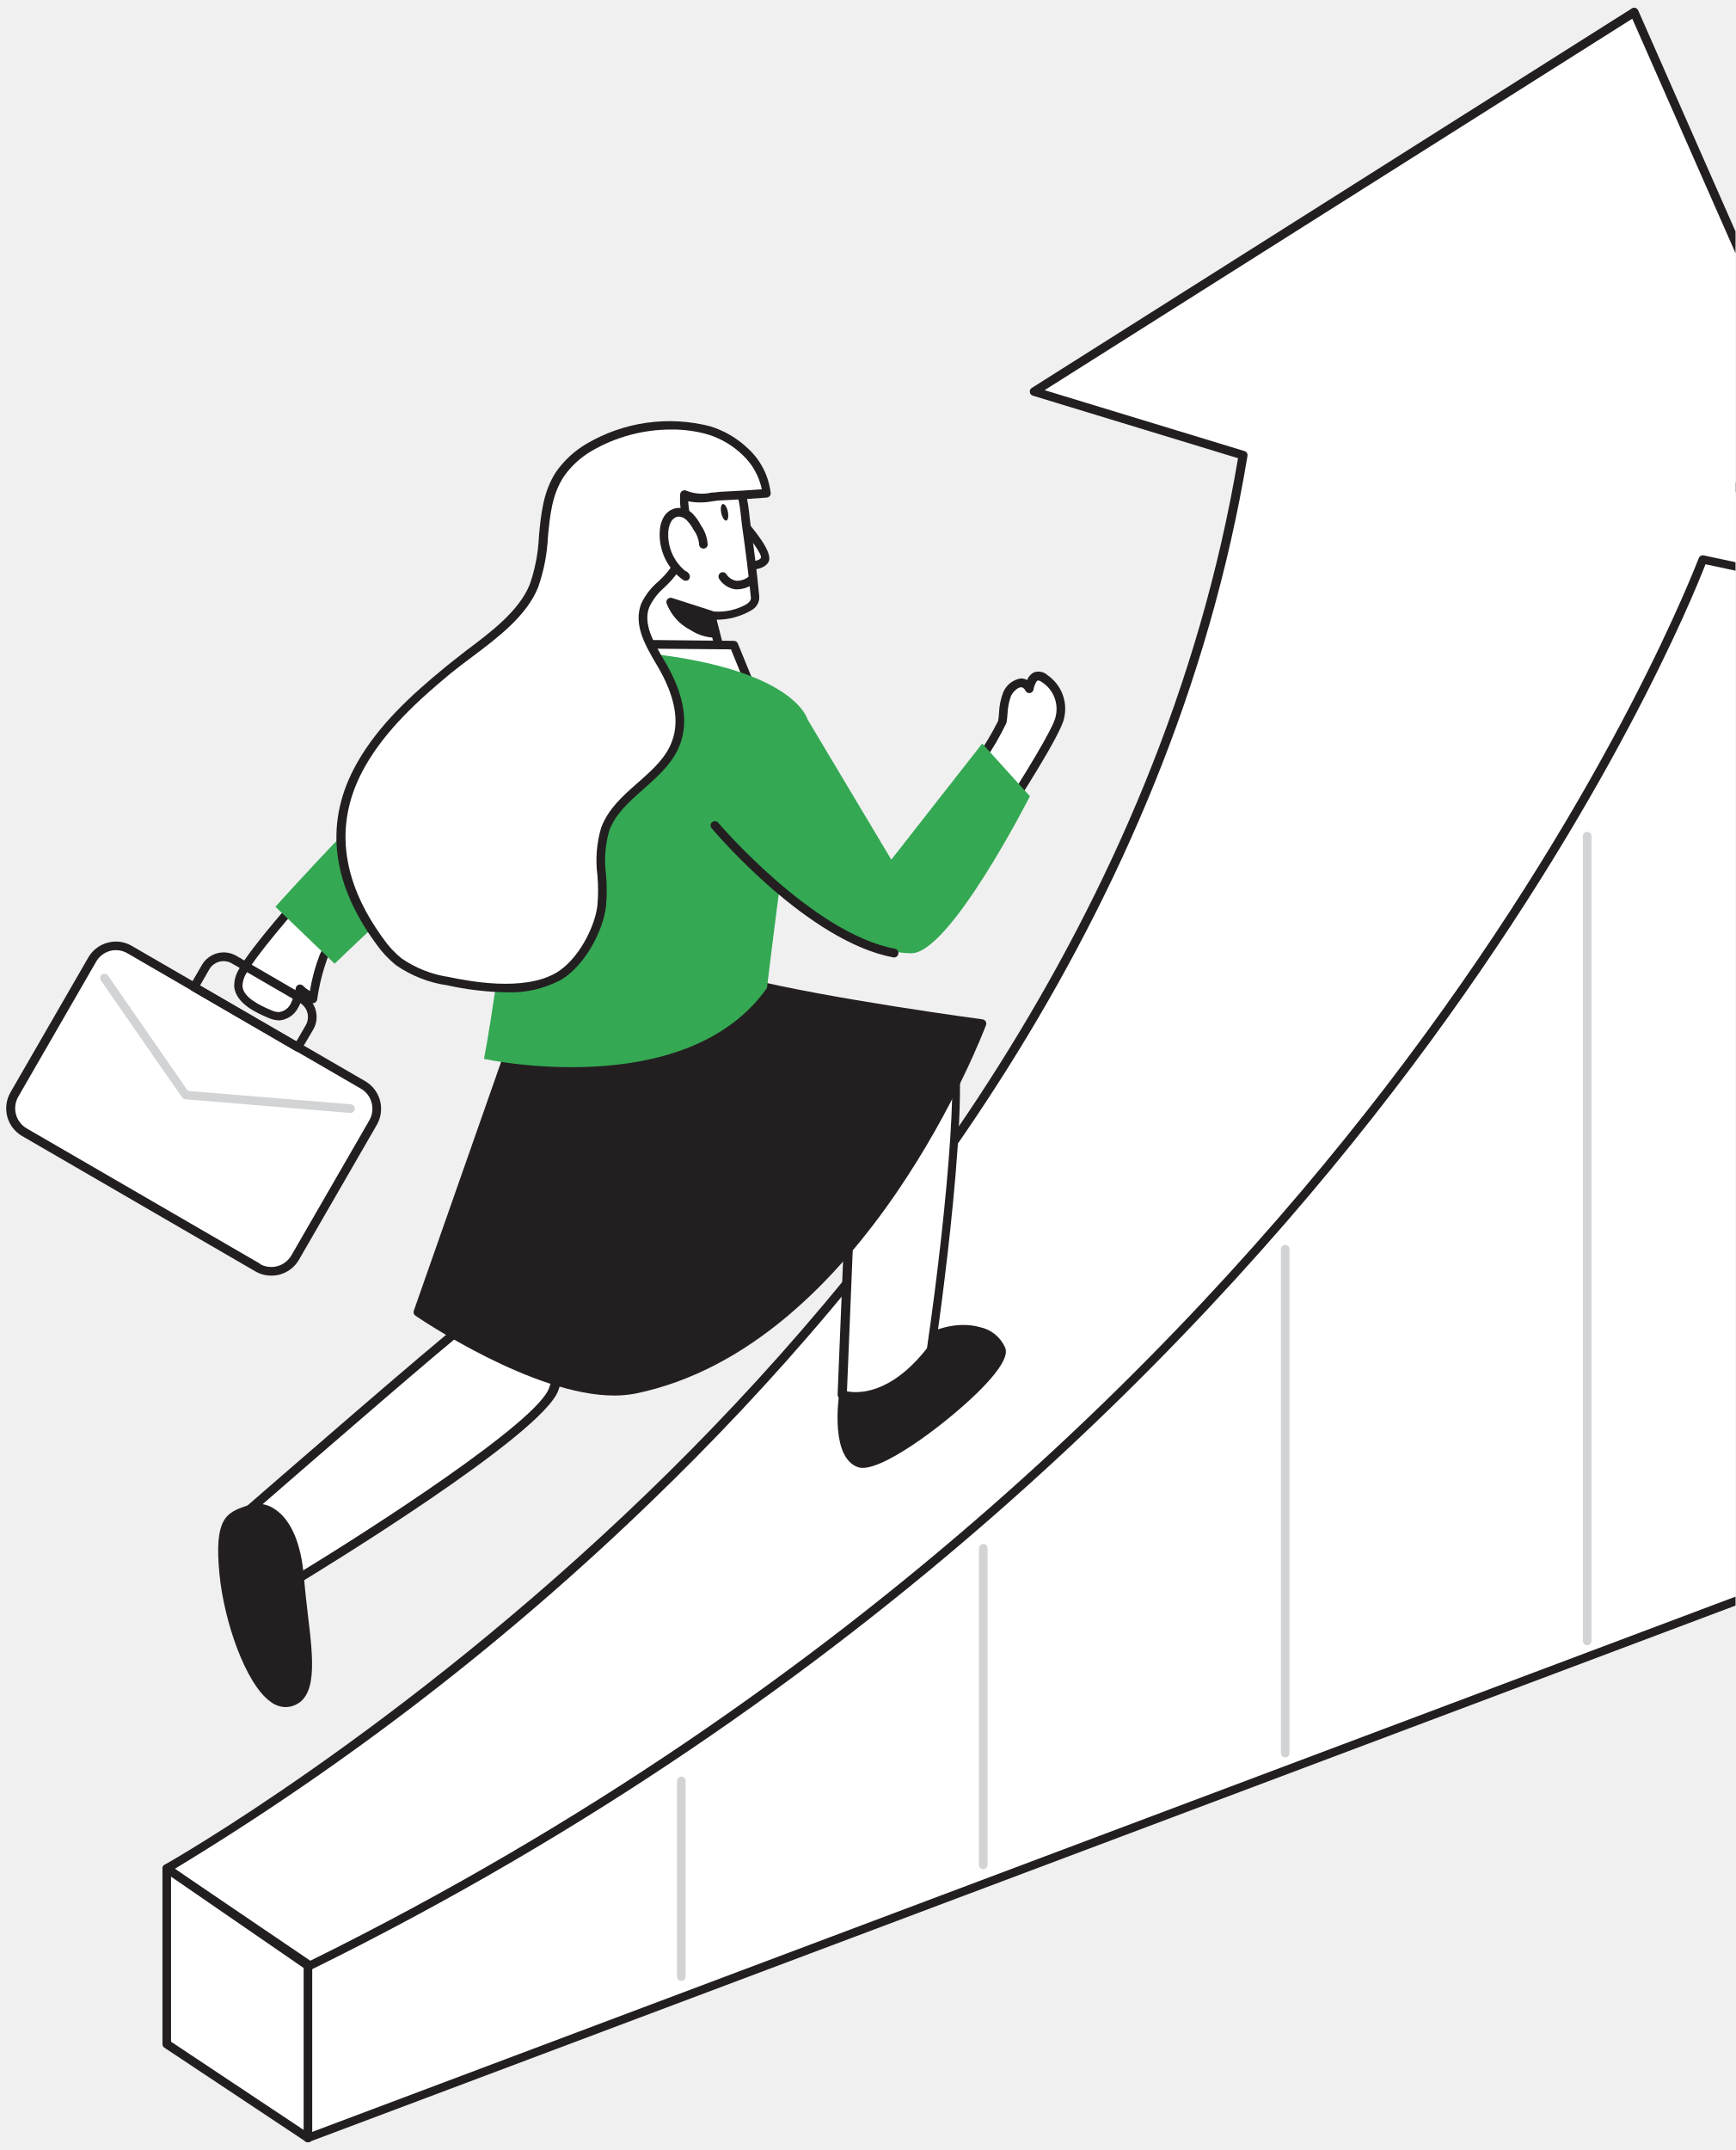
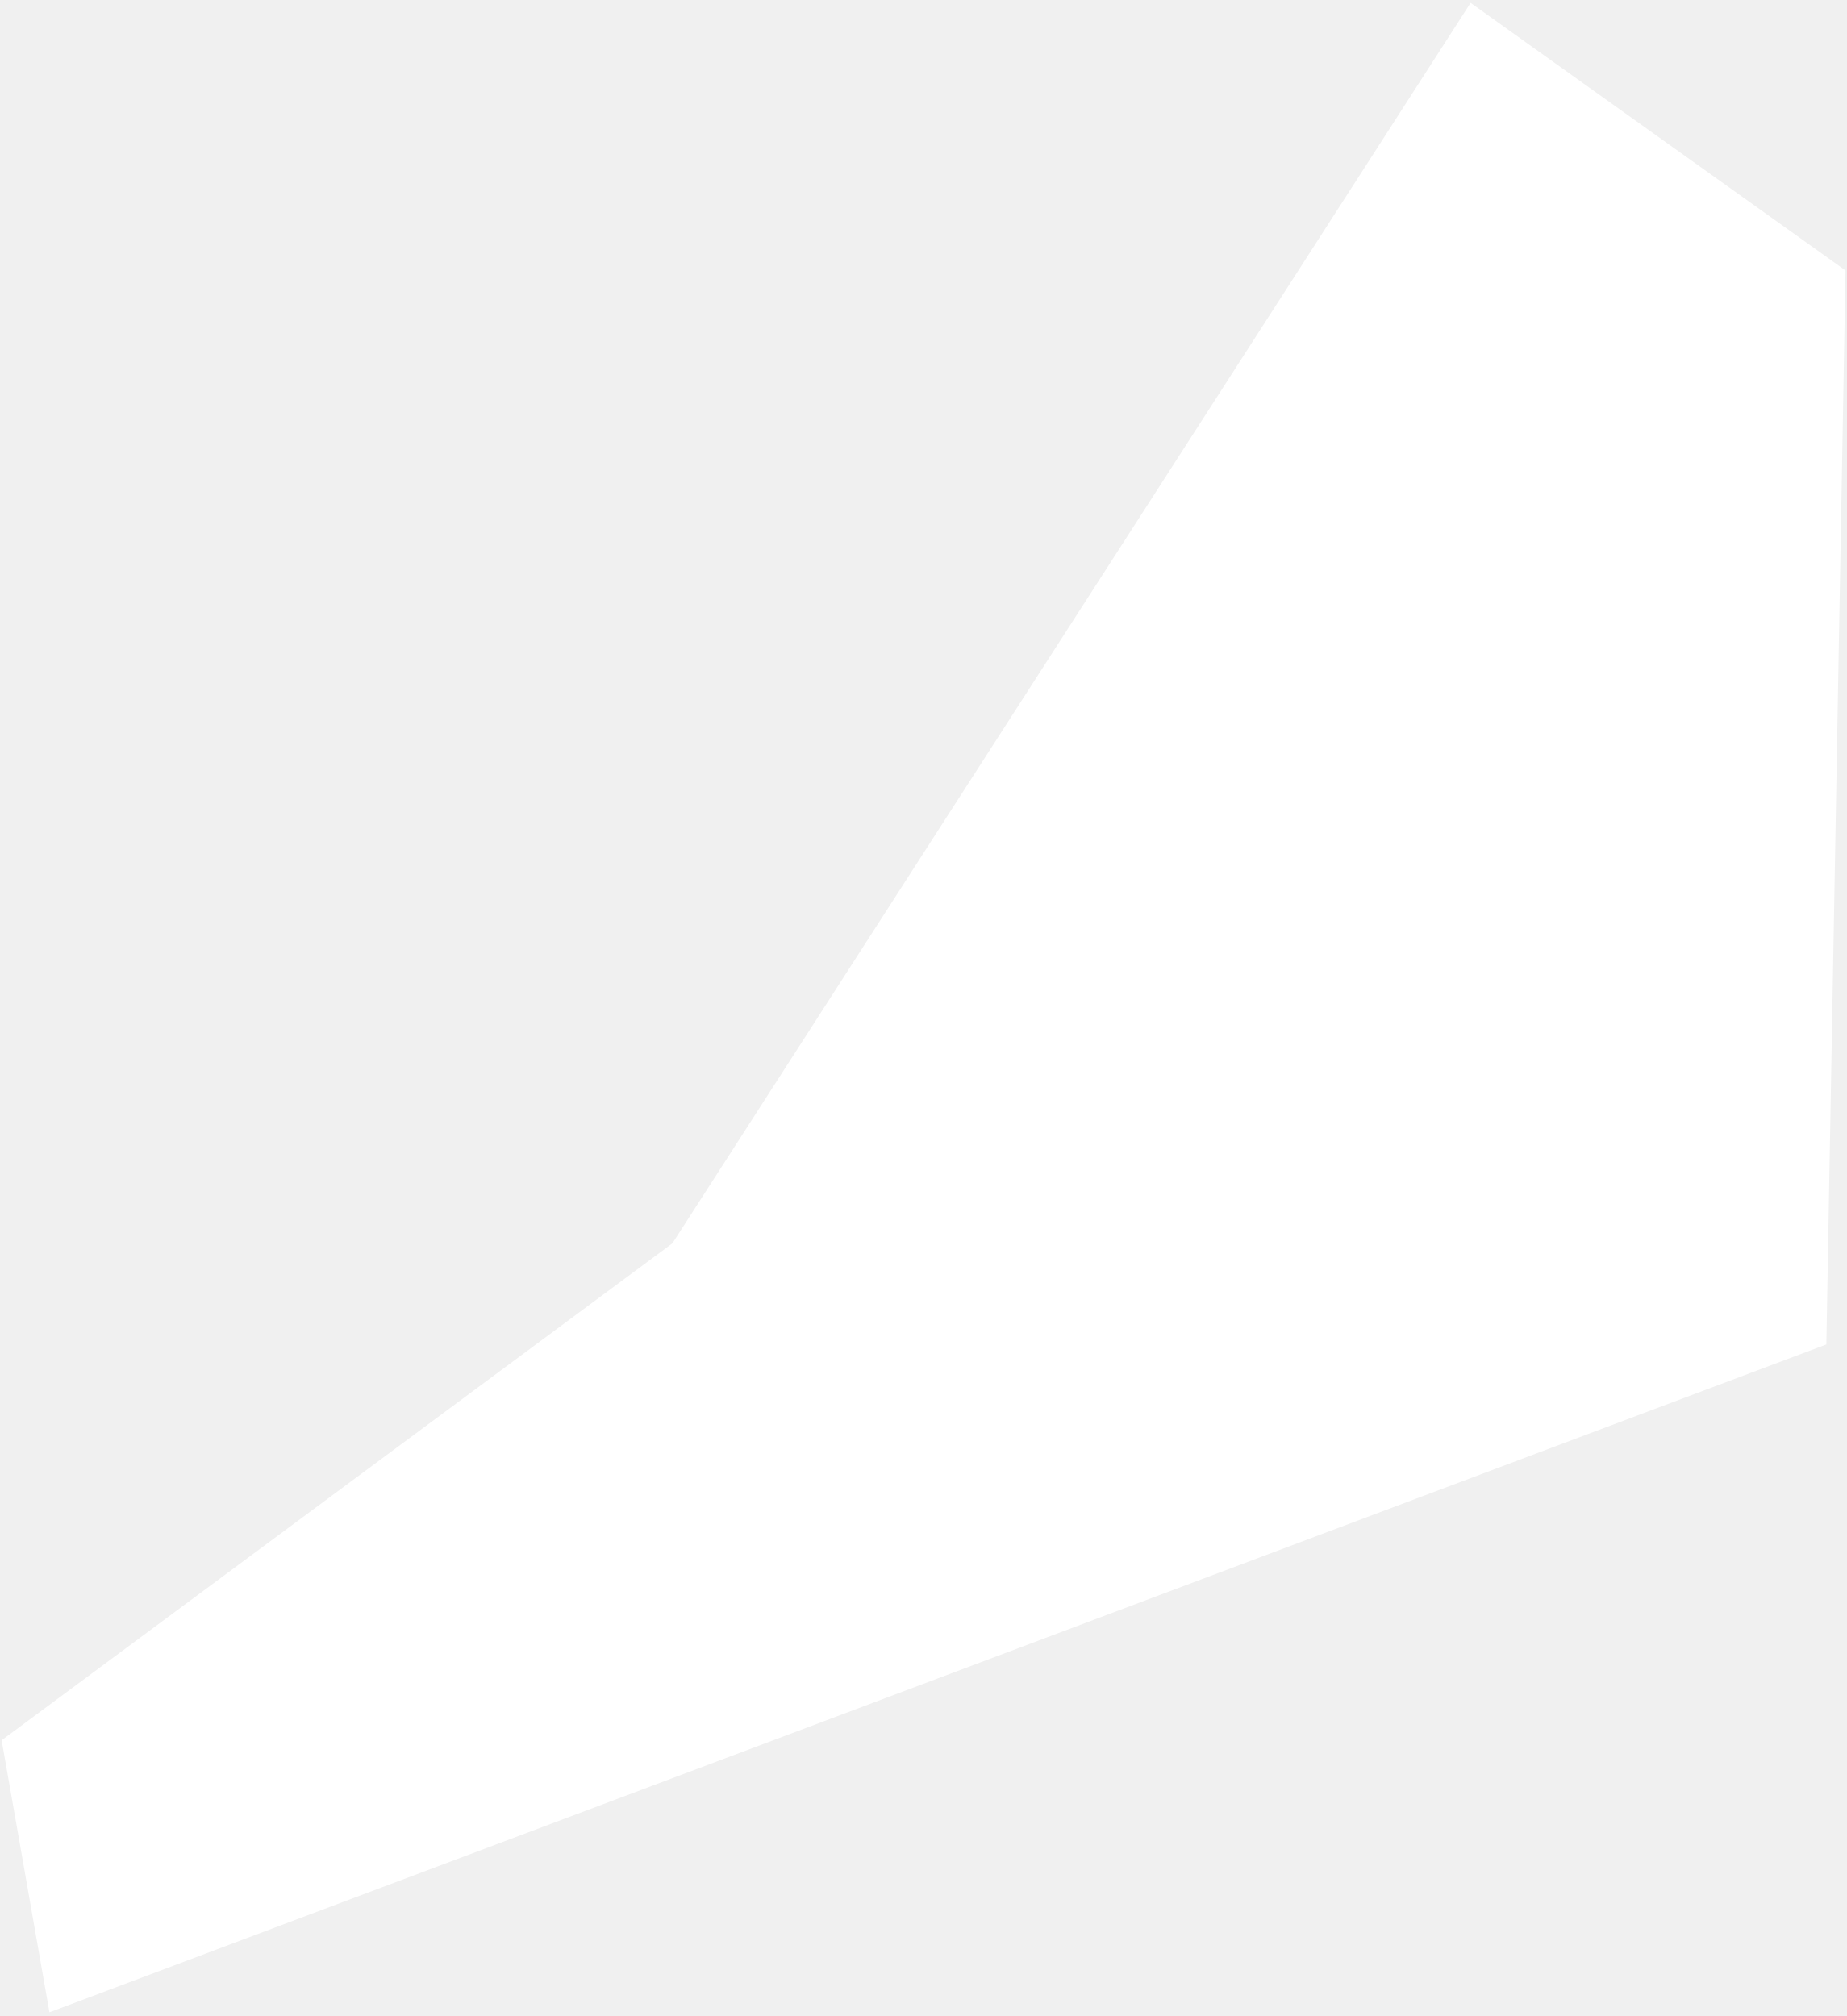
- <svg xmlns="http://www.w3.org/2000/svg" width="197" height="244" viewBox="0 0 197 244" fill="none">
-   <g clip-path="url(#clip0)">
-     <path d="M34.953 242.629L212.963 175.711L214.885 68.103L177.322 41.287L97.359 165.583L30.164 215.373L34.953 242.629Z" fill="white" />
-     <path d="M34.953 243.128C34.871 243.125 34.79 243.101 34.719 243.06C34.656 243.024 34.602 242.975 34.559 242.915C34.517 242.856 34.489 242.789 34.475 242.717L29.686 215.461C29.671 215.371 29.681 215.278 29.715 215.194C29.75 215.109 29.807 215.036 29.881 214.982L96.998 165.24L176.912 41.023C176.985 40.914 177.097 40.837 177.225 40.808C177.358 40.786 177.494 40.818 177.605 40.896L215.138 67.703C215.203 67.75 215.255 67.811 215.291 67.883C215.326 67.954 215.344 68.033 215.343 68.113L213.392 175.721C213.392 175.819 213.362 175.914 213.307 175.995C213.251 176.075 213.172 176.136 213.08 176.17L35.07 243.089C35.033 243.106 34.994 243.119 34.953 243.128ZM30.701 215.588L35.334 241.984L212.485 175.378L214.436 68.348L177.507 41.952L97.817 165.807C97.787 165.857 97.747 165.9 97.701 165.935L30.701 215.588Z" fill="#231F20" />
-     <path d="M18.927 212.049C18.927 212.049 124.27 153.108 141.076 51.66L117.374 44.435L185.496 1.361L214.885 68.103L193.289 63.469C193.289 63.469 156.751 163.187 35.187 223.077L18.927 212.049Z" fill="white" />
-     <path d="M35.187 223.566C35.09 223.57 34.995 223.542 34.914 223.487L18.654 212.46C18.583 212.414 18.526 212.35 18.488 212.274C18.45 212.199 18.434 212.114 18.44 212.03C18.441 211.947 18.464 211.866 18.507 211.796C18.55 211.725 18.611 211.667 18.684 211.629C18.947 211.482 45.322 196.593 73.394 169.522C99.212 144.632 131.781 104.021 140.53 52.002L117.238 44.904C117.148 44.878 117.068 44.827 117.007 44.755C116.946 44.684 116.908 44.596 116.896 44.504C116.881 44.41 116.895 44.315 116.935 44.229C116.975 44.144 117.04 44.072 117.121 44.025L185.242 0.95C185.301 0.911 185.367 0.887 185.436 0.878C185.506 0.87 185.576 0.878 185.642 0.901C185.709 0.921 185.77 0.955 185.822 1C185.875 1.046 185.916 1.102 185.945 1.165L215.333 67.898C215.369 67.981 215.381 68.072 215.369 68.162C215.357 68.251 215.321 68.336 215.265 68.406C215.209 68.479 215.133 68.533 215.046 68.563C214.959 68.592 214.866 68.596 214.777 68.573L193.592 64.037C192.304 67.37 182.658 91.205 160.214 121.101C137.984 150.713 98.286 192.526 35.363 223.517C35.309 223.545 35.249 223.562 35.187 223.566ZM19.845 212.088L35.227 222.52C97.769 191.627 137.272 150.029 159.414 120.543C183.428 88.555 192.704 63.548 192.831 63.342C192.872 63.233 192.951 63.142 193.052 63.085C193.154 63.028 193.272 63.008 193.387 63.03L214.056 67.458L185.281 2.123L118.574 44.279L141.262 51.191C141.375 51.225 141.473 51.299 141.535 51.4C141.598 51.501 141.622 51.621 141.603 51.738C132.912 104.276 100.09 145.18 74.086 170.246C57.622 186.181 39.428 200.216 19.845 212.088Z" fill="#231F20" />
-     <path d="M83.977 58.972C83.977 58.972 87.225 62.57 86.815 63.479C86.405 64.388 84.494 64.125 84.494 64.125" fill="white" />
-     <path d="M85.098 64.652C84.874 64.666 84.65 64.666 84.425 64.652C84.298 64.631 84.185 64.561 84.108 64.457C84.032 64.353 83.999 64.223 84.016 64.095C84.035 63.969 84.103 63.855 84.205 63.778C84.307 63.701 84.435 63.668 84.562 63.685C85.186 63.763 86.191 63.685 86.366 63.313C86.542 62.942 85.147 61.035 83.616 59.344C83.568 59.297 83.531 59.241 83.506 59.18C83.481 59.118 83.468 59.052 83.47 58.985C83.471 58.919 83.486 58.853 83.513 58.792C83.541 58.732 83.581 58.677 83.63 58.633C83.679 58.588 83.737 58.554 83.8 58.532C83.863 58.511 83.93 58.502 83.996 58.508C84.062 58.513 84.127 58.532 84.185 58.563C84.244 58.594 84.296 58.637 84.338 58.689C85.635 60.116 87.732 62.678 87.264 63.724C86.874 64.506 85.82 64.652 85.098 64.652Z" fill="#231F20" />
-     <path d="M82.601 53.781C84.484 54.896 84.445 57.868 84.728 59.764C85.118 62.423 85.44 65.092 85.703 67.761C85.869 69.462 81.528 70.166 80.68 69.785L82.387 76.325L72.73 74.233L72.252 68.671C72.252 68.671 70.867 63.069 72.038 59.383C72.837 57.057 74.266 54.999 76.164 53.439C76.164 53.439 80.748 52.696 82.601 53.781Z" fill="white" />
-     <path d="M82.397 76.814H82.289L72.613 74.722C72.512 74.698 72.421 74.642 72.353 74.564C72.284 74.484 72.242 74.386 72.233 74.282L71.755 68.719C71.755 68.563 70.36 63.01 71.56 59.236C72.384 56.809 73.875 54.664 75.861 53.048C75.924 53.001 75.998 52.971 76.076 52.96C76.271 52.96 80.875 52.197 82.845 53.361C84.63 54.407 84.884 56.773 85.089 58.669C85.128 59.034 85.167 59.36 85.206 59.647C85.596 62.296 85.927 64.995 86.181 67.663C86.204 67.977 86.138 68.291 85.989 68.568C85.841 68.845 85.616 69.074 85.342 69.228C84.133 69.951 82.751 70.333 81.343 70.332L82.855 76.198C82.877 76.278 82.878 76.363 82.857 76.444C82.837 76.524 82.796 76.598 82.738 76.658C82.649 76.752 82.526 76.809 82.397 76.814ZM73.169 73.881L81.724 75.729L80.222 69.961C80.2 69.872 80.204 69.778 80.232 69.691C80.261 69.604 80.312 69.526 80.382 69.466C80.452 69.407 80.536 69.368 80.627 69.353C80.717 69.338 80.81 69.349 80.894 69.384C82.252 69.521 83.618 69.223 84.796 68.534C85.108 68.305 85.254 68.081 85.235 67.859C84.972 65.21 84.64 62.521 84.26 59.882C84.211 59.559 84.172 59.197 84.133 58.826C83.957 57.144 83.733 55.052 82.367 54.251C81.031 53.459 77.705 53.752 76.378 53.947C74.595 55.438 73.247 57.383 72.477 59.579C71.365 63.088 72.691 68.553 72.711 68.602L73.169 73.881Z" fill="#231F20" />
-     <path d="M85.342 65.796C85.111 66.009 84.837 66.17 84.538 66.267C84.24 66.365 83.924 66.396 83.612 66.36C83.3 66.324 82.999 66.221 82.731 66.058C82.462 65.895 82.232 65.675 82.055 65.415" fill="white" />
-     <path d="M83.752 66.881H83.46C83.093 66.827 82.741 66.695 82.428 66.494C82.116 66.294 81.849 66.029 81.645 65.718C81.571 65.612 81.541 65.482 81.561 65.354C81.581 65.227 81.65 65.112 81.753 65.034C81.805 64.996 81.863 64.968 81.926 64.953C81.988 64.938 82.053 64.935 82.117 64.945C82.18 64.955 82.241 64.978 82.296 65.011C82.35 65.045 82.398 65.089 82.436 65.141C82.561 65.343 82.728 65.516 82.924 65.649C83.121 65.782 83.343 65.872 83.577 65.914C84.095 65.928 84.601 65.755 85.001 65.425C85.102 65.344 85.23 65.306 85.359 65.317C85.487 65.327 85.607 65.387 85.693 65.483C85.776 65.584 85.816 65.713 85.805 65.842C85.794 65.972 85.733 66.092 85.635 66.177C85.096 66.603 84.438 66.85 83.752 66.881Z" fill="#231F20" />
-     <path d="M82.441 59.08C82.647 59.037 82.725 58.582 82.617 58.064C82.508 57.546 82.253 57.161 82.047 57.205C81.842 57.248 81.763 57.703 81.872 58.221C81.981 58.739 82.236 59.123 82.441 59.08Z" fill="#231F20" />
-     <path d="M71.131 76.159L71.453 73.099L83.304 73.216L85.411 78.368C80.569 78.332 75.758 77.588 71.131 76.159Z" fill="white" />
-     <path d="M85.157 78.867C80.351 78.784 75.581 78.027 70.984 76.619C70.875 76.587 70.781 76.517 70.719 76.422C70.656 76.328 70.629 76.213 70.643 76.1L70.965 73.05C70.975 72.928 71.031 72.815 71.122 72.733C71.212 72.651 71.331 72.608 71.453 72.61L83.304 72.728C83.4 72.728 83.494 72.757 83.574 72.811C83.654 72.865 83.716 72.942 83.752 73.031L85.859 78.183C85.898 78.253 85.918 78.332 85.918 78.413C85.918 78.493 85.898 78.572 85.859 78.642C85.816 78.709 85.757 78.764 85.687 78.802C85.617 78.839 85.539 78.859 85.459 78.857L85.157 78.867ZM71.657 75.807C75.89 77.062 80.267 77.758 84.679 77.88L82.972 73.695L71.892 73.598L71.657 75.807Z" fill="#231F20" />
-     <path d="M111.249 86.209C112.186 84.849 113.027 83.425 113.765 81.947C113.825 80.879 114.011 79.822 114.321 78.799C114.789 77.821 116.126 76.844 116.838 78.163C116.838 78.163 117.072 75.876 118.642 77.059C119.335 77.533 119.865 78.21 120.162 78.997C120.459 79.784 120.507 80.643 120.3 81.458C119.979 83.208 114.087 92.27 114.087 92.27" fill="white" />
-     <path d="M114.087 92.759C113.99 92.762 113.895 92.735 113.814 92.681C113.707 92.609 113.633 92.498 113.607 92.372C113.582 92.246 113.607 92.114 113.678 92.006C116.028 88.399 119.598 82.582 119.813 81.38C120.004 80.656 119.965 79.891 119.703 79.191C119.441 78.49 118.968 77.888 118.35 77.469C118.096 77.274 117.872 77.195 117.755 77.244C117.638 77.293 117.355 77.88 117.326 78.222C117.313 78.327 117.267 78.425 117.196 78.502C117.124 78.58 117.029 78.632 116.926 78.652C116.824 78.672 116.718 78.658 116.625 78.612C116.531 78.566 116.456 78.491 116.409 78.398C116.184 77.987 115.979 77.997 115.901 77.997C115.531 77.997 115.014 78.476 114.76 78.975C114.52 79.644 114.385 80.346 114.36 81.057C114.342 81.385 114.303 81.712 114.243 82.035C113.509 83.579 112.644 85.057 111.658 86.454C111.587 86.561 111.476 86.635 111.35 86.661C111.224 86.686 111.093 86.661 110.985 86.59C110.931 86.556 110.885 86.511 110.849 86.458C110.813 86.405 110.787 86.345 110.775 86.282C110.762 86.219 110.762 86.154 110.775 86.091C110.787 86.028 110.813 85.969 110.849 85.916C111.765 84.613 112.583 83.244 113.297 81.82C113.346 81.541 113.379 81.261 113.395 80.979C113.419 80.156 113.58 79.343 113.873 78.574C114.044 78.159 114.319 77.796 114.671 77.519C115.023 77.242 115.44 77.06 115.882 76.99C116.131 76.993 116.375 77.057 116.594 77.176C116.73 76.797 117.006 76.486 117.365 76.306C117.632 76.211 117.921 76.193 118.198 76.254C118.475 76.314 118.73 76.451 118.935 76.648C119.7 77.18 120.286 77.932 120.616 78.805C120.945 79.677 121.002 80.63 120.778 81.536C120.457 83.335 115.102 91.596 114.497 92.534C114.452 92.602 114.391 92.658 114.319 92.697C114.248 92.736 114.168 92.757 114.087 92.759Z" fill="#231F20" />
-     <path d="M38.816 104.716C38.816 104.716 37.519 106.896 36.768 108.538C36.19 110.12 35.781 111.758 35.548 113.426C35.168 112.879 34.495 112.693 34.095 112.204C33.98 112.916 33.746 113.604 33.403 114.238C33.227 114.552 32.977 114.817 32.674 115.01C32.37 115.203 32.024 115.317 31.666 115.342C31.286 115.327 30.914 115.23 30.574 115.059C29.306 114.521 27.218 113.553 27.072 111.95C27.071 111.33 27.247 110.723 27.579 110.2C28.779 107.971 33.754 102.32 34.573 101.401" fill="white" />
-     <path d="M31.666 115.802C31.22 115.783 30.782 115.673 30.379 115.479C29.296 115.02 26.76 113.944 26.584 111.96C26.573 111.248 26.769 110.547 27.15 109.946C28.486 107.453 34.153 101.147 34.212 101.05C34.303 100.96 34.426 100.91 34.553 100.91C34.681 100.91 34.804 100.96 34.895 101.05C34.94 101.095 34.977 101.149 35.002 101.209C35.026 101.268 35.039 101.332 35.039 101.397C35.039 101.461 35.026 101.525 35.002 101.585C34.977 101.644 34.94 101.698 34.895 101.744C33.441 103.366 29.042 108.44 27.969 110.444C27.688 110.886 27.533 111.397 27.521 111.921C27.628 113.153 29.286 114.013 30.72 114.619C31.003 114.76 31.312 114.843 31.627 114.863C31.902 114.837 32.166 114.744 32.397 114.592C32.628 114.44 32.819 114.235 32.954 113.993C33.259 113.404 33.469 112.771 33.578 112.116C33.597 112.027 33.64 111.945 33.704 111.879C33.767 111.813 33.847 111.766 33.935 111.744C34.024 111.722 34.117 111.724 34.203 111.752C34.29 111.78 34.367 111.832 34.426 111.901C34.598 112.079 34.791 112.233 35.002 112.361L35.178 112.468C35.404 111.072 35.773 109.702 36.28 108.382C37.031 106.72 38.309 104.589 38.357 104.471C38.425 104.362 38.532 104.284 38.656 104.253C38.78 104.222 38.911 104.242 39.021 104.307C39.131 104.373 39.211 104.479 39.244 104.603C39.277 104.727 39.26 104.858 39.196 104.97C39.196 104.97 37.899 107.15 37.167 108.753C36.615 110.279 36.223 111.858 35.997 113.465C35.975 113.557 35.929 113.64 35.863 113.707C35.797 113.773 35.715 113.82 35.624 113.842C35.533 113.865 35.438 113.861 35.349 113.833C35.26 113.804 35.18 113.751 35.119 113.68C34.935 113.464 34.713 113.282 34.466 113.143L34.349 113.065C34.231 113.559 34.04 114.034 33.783 114.472C33.563 114.858 33.251 115.182 32.874 115.416C32.498 115.65 32.069 115.786 31.627 115.812L31.666 115.802Z" fill="#231F20" />
-     <path d="M95.73 158.309C95.73 158.309 94.755 165.055 97.544 166.052C100.334 167.049 114.624 155.63 113.639 153.098C112.653 150.566 107.786 149.696 103.397 153.098C100.968 155.015 98.406 156.757 95.73 158.309Z" fill="#231F20" />
-     <path d="M97.915 166.59C97.733 166.592 97.551 166.562 97.379 166.502C94.306 165.416 95.145 158.974 95.252 158.241C95.261 158.165 95.288 158.093 95.331 158.03C95.373 157.967 95.43 157.915 95.496 157.879C98.143 156.334 100.682 154.609 103.094 152.717C105.689 150.703 108.732 149.921 111.239 150.615C111.862 150.746 112.445 151.024 112.941 151.425C113.436 151.826 113.829 152.339 114.087 152.922C114.224 153.255 114.624 154.281 111.522 157.478C108.274 160.841 100.871 166.59 97.915 166.59ZM96.14 158.612C95.906 160.567 95.769 164.918 97.662 165.592C99.203 166.13 106.44 161.291 110.79 156.794C112.887 154.623 113.258 153.548 113.151 153.264C112.94 152.827 112.632 152.444 112.249 152.146C111.867 151.847 111.421 151.641 110.946 151.544C109.662 151.295 108.338 151.342 107.074 151.68C105.81 152.019 104.64 152.641 103.65 153.499C101.26 155.365 98.751 157.072 96.14 158.612Z" fill="#231F20" />
-     <path d="M66.927 127.758C66.927 127.758 83.977 132.343 96.715 130.007L95.564 158.28C95.564 158.28 100.383 160.04 105.64 153.235C105.64 153.235 110.722 118.5 107.435 116.828C104.148 115.157 74.028 117.131 74.028 117.131L66.927 127.758Z" fill="white" />
-     <path d="M97.115 158.993C96.538 159.001 95.962 158.922 95.408 158.759C95.308 158.72 95.223 158.652 95.163 158.562C95.104 158.473 95.074 158.367 95.077 158.26L96.208 130.613C83.528 132.695 66.946 128.296 66.82 128.247C66.742 128.227 66.67 128.187 66.61 128.133C66.551 128.078 66.505 128.01 66.478 127.934C66.45 127.859 66.439 127.778 66.447 127.699C66.456 127.619 66.483 127.542 66.527 127.475L73.628 116.848C73.671 116.785 73.728 116.732 73.793 116.694C73.859 116.655 73.932 116.631 74.008 116.623C77.11 116.428 104.372 114.668 107.679 116.379C110.985 118.09 106.996 147.418 106.138 153.284C106.126 153.369 106.092 153.45 106.04 153.519C102.461 158.172 99.066 158.993 97.115 158.993ZM96.14 157.898C97.281 158.123 101.017 158.368 105.221 153.01C107.679 136.146 109.122 118.197 107.269 117.259C104.694 115.958 82.884 117.043 74.369 117.601L67.805 127.377C71.102 128.188 85.635 131.473 96.686 129.45C96.76 129.434 96.837 129.437 96.91 129.458C96.983 129.478 97.05 129.515 97.106 129.567C97.163 129.616 97.208 129.678 97.239 129.747C97.269 129.817 97.284 129.892 97.281 129.968L96.14 157.898Z" fill="#231F20" />
-     <path d="M57.504 122.831C57.504 122.831 53.018 150.488 52.14 150.928C51.262 151.368 26.779 172.661 26.779 172.661L34.007 179.035C34.007 179.035 61.318 162.474 62.859 157.527C64.4 152.58 76.632 122.831 76.632 122.831H57.504Z" fill="white" />
-     <path d="M34.017 179.533C33.896 179.537 33.777 179.495 33.685 179.416L26.448 173.042C26.395 172.994 26.353 172.935 26.324 172.869C26.296 172.803 26.281 172.732 26.282 172.661C26.281 172.588 26.297 172.516 26.327 172.45C26.357 172.384 26.402 172.326 26.458 172.279C30.437 168.819 49.935 151.876 51.818 150.556C52.549 149.168 55.388 132.832 57.026 122.753C57.045 122.634 57.105 122.525 57.196 122.446C57.288 122.367 57.404 122.324 57.524 122.323H76.632C76.715 122.325 76.796 122.346 76.868 122.385C76.941 122.424 77.004 122.48 77.051 122.547C77.097 122.616 77.126 122.694 77.135 122.776C77.143 122.858 77.131 122.941 77.1 123.017C76.973 123.32 64.898 152.913 63.396 157.732C61.816 162.747 35.431 178.781 34.309 179.465C34.222 179.519 34.119 179.543 34.017 179.533ZM27.55 172.69L34.066 178.429C41.869 173.697 61.201 161.261 62.352 157.449C63.767 152.952 73.92 127.973 75.803 123.359H57.934C53.457 150.85 52.666 151.251 52.364 151.397C51.554 151.867 37.245 164.233 27.55 172.67V172.69Z" fill="#231F20" />
-     <path d="M47.429 148.914C47.429 148.914 62.957 159.521 72.028 157.713C98.149 152.306 111.493 116.134 111.493 116.134C111.493 116.134 93.936 113.778 84.611 111.442L57.504 120.143L47.429 148.914Z" fill="#231F20" />
-     <path d="M69.716 158.377C60.528 158.377 47.741 149.716 47.156 149.315C47.066 149.257 46.999 149.17 46.965 149.069C46.931 148.968 46.933 148.858 46.97 148.758L57.046 120.045C57.07 119.973 57.111 119.908 57.166 119.856C57.22 119.803 57.286 119.764 57.358 119.742L84.435 111.012C84.521 110.987 84.612 110.987 84.698 111.012C93.897 113.319 111.356 115.665 111.532 115.685C111.604 115.695 111.673 115.721 111.734 115.761C111.795 115.802 111.846 115.855 111.884 115.918C111.921 115.981 111.944 116.052 111.951 116.125C111.957 116.197 111.947 116.271 111.922 116.34C111.785 116.701 98.178 152.844 72.096 158.162C71.311 158.308 70.515 158.38 69.716 158.377ZM48.004 148.719C50.228 150.175 63.854 158.837 71.93 157.195C95.711 152.306 108.996 121.169 110.82 116.555C107.65 116.124 92.921 114.042 84.63 111.979L57.885 120.553L48.004 148.719Z" fill="#231F20" />
-     <path d="M91.663 81.644C91.663 81.644 90.249 75.934 73.257 74.116C69.157 73.629 65 74.173 61.162 75.7C60.723 78.339 56.695 111.168 54.939 120.172C54.939 120.172 77.832 125.177 87.059 112.126C87.059 112.126 90.346 84.498 91.663 81.644Z" fill="#34A853" />
-     <path d="M41.162 123.133L14.668 107.771C13.176 106.905 11.267 107.416 10.404 108.912L1.563 124.229C0.7 125.724 1.21 127.638 2.702 128.503L29.196 143.865C30.688 144.73 32.597 144.219 33.46 142.724L42.301 127.407C43.164 125.912 42.654 123.998 41.162 123.133Z" fill="white" />
-     <path d="M30.788 144.769C30.158 144.771 29.539 144.606 28.994 144.29L2.502 128.922C2.091 128.684 1.732 128.367 1.444 127.99C1.156 127.612 0.946 127.181 0.824 126.722C0.579 125.794 0.709 124.807 1.185 123.975L10.022 108.665C10.259 108.253 10.574 107.892 10.951 107.604C11.328 107.315 11.758 107.104 12.217 106.984C12.675 106.857 13.153 106.823 13.624 106.885C14.095 106.947 14.548 107.104 14.958 107.345L41.459 122.704C42.287 123.186 42.89 123.978 43.137 124.905C43.384 125.832 43.254 126.819 42.776 127.651L33.939 142.96C33.459 143.793 32.67 144.401 31.744 144.652C31.432 144.73 31.111 144.77 30.788 144.769ZM29.481 143.439C30.088 143.786 30.808 143.878 31.482 143.695C32.157 143.512 32.731 143.068 33.081 142.462L41.918 127.152C42.092 126.852 42.206 126.521 42.251 126.177C42.296 125.833 42.272 125.483 42.181 125.148C42.095 124.811 41.941 124.496 41.73 124.22C41.519 123.945 41.254 123.715 40.952 123.545L14.46 108.186C13.871 107.842 13.17 107.744 12.509 107.912C12.175 108.002 11.862 108.157 11.587 108.369C11.313 108.58 11.083 108.844 10.91 109.144L2.073 124.464C1.9 124.765 1.788 125.097 1.744 125.441C1.699 125.785 1.723 126.135 1.814 126.47C1.904 126.805 2.06 127.119 2.272 127.394C2.484 127.669 2.747 127.899 3.048 128.071L29.54 143.43L29.481 143.439Z" fill="#231F20" />
-     <path d="M33.812 119.351C33.727 119.35 33.644 119.33 33.568 119.292L21.785 112.449C21.674 112.381 21.593 112.273 21.561 112.147C21.528 112.021 21.546 111.887 21.61 111.774L22.917 109.516C23.296 108.859 23.92 108.38 24.652 108.184C25.383 107.988 26.163 108.09 26.819 108.47L34.514 112.937C34.839 113.123 35.124 113.371 35.352 113.669C35.58 113.966 35.746 114.305 35.841 114.668C35.939 115.03 35.964 115.409 35.915 115.781C35.867 116.154 35.745 116.513 35.558 116.838L34.241 119.067C34.203 119.15 34.143 119.22 34.067 119.27C33.991 119.32 33.903 119.348 33.812 119.351ZM22.702 111.852L33.637 118.197L34.7 116.359C34.824 116.146 34.904 115.911 34.937 115.667C34.97 115.422 34.954 115.174 34.891 114.936C34.827 114.698 34.717 114.475 34.567 114.279C34.417 114.084 34.23 113.92 34.017 113.798L26.311 109.33C25.882 109.082 25.372 109.014 24.892 109.143C24.413 109.271 24.005 109.584 23.756 110.014L22.702 111.852Z" fill="#231F20" />
-     <path d="M72.028 80.304C72.028 80.304 54.744 82.308 50.345 84.4C45.946 86.493 31.266 102.907 31.266 102.907L37.987 109.369C37.987 109.369 49.37 98.293 52.53 96.856C55.69 95.418 68.741 98.273 68.741 98.273L72.028 80.304Z" fill="#34A853" />
-     <path d="M91.663 81.644L101.173 97.559L111.493 84.381L116.906 90.364C116.906 90.364 107.806 108.274 103.416 108.186C93.877 108 81.148 95.281 81.148 95.281L91.663 81.644Z" fill="#34A853" />
-     <path d="M34.017 179.035C33.49 172.504 30.515 170.569 28.379 171.282C26.243 171.996 24.78 172.201 25.385 178.546C25.989 184.891 29.413 194.022 32.866 193.21C36.319 192.399 34.534 185.546 34.017 179.035Z" fill="#231F20" />
-     <path d="M32.417 193.738C31.794 193.721 31.193 193.506 30.701 193.122C27.872 191.089 25.414 183.972 24.907 178.595C24.312 172.416 25.619 171.673 27.97 170.901L28.223 170.823C28.722 170.661 29.252 170.618 29.77 170.698C30.288 170.778 30.78 170.978 31.208 171.282C33.032 172.485 34.202 175.193 34.495 178.996C34.612 180.374 34.778 181.782 34.934 183.141C35.568 188.391 36.114 192.917 32.983 193.67C32.797 193.713 32.608 193.735 32.417 193.738ZM29.228 171.624C28.992 171.624 28.758 171.664 28.535 171.742L28.272 171.83C26.438 172.426 25.346 172.807 25.872 178.507C26.35 183.561 28.691 190.473 31.266 192.33C31.469 192.502 31.707 192.626 31.964 192.694C32.22 192.761 32.488 192.771 32.749 192.722C35.041 192.174 34.544 188.039 33.978 183.248C33.812 181.889 33.646 180.472 33.529 179.074C33.159 174.401 31.578 172.69 30.681 172.094C30.254 171.796 29.748 171.632 29.228 171.624Z" fill="#231F20" />
-     <path d="M80.534 48.854C75.94 47.672 71.067 48.346 66.966 50.731C65.638 51.493 64.493 52.538 63.61 53.791C61.104 57.575 62.303 62.443 60.684 66.5C59.065 70.557 54.11 73.402 50.862 76.091C47.136 79.18 43.478 82.514 41.108 86.727C37.109 93.756 38.611 100.541 43.186 106.769C43.795 107.651 44.524 108.444 45.351 109.125C47.023 110.282 48.939 111.038 50.95 111.334C54.666 112.087 60.04 112.84 63.503 110.767C65.981 109.291 68.058 105.566 68.38 102.78C68.702 99.994 67.756 96.846 68.751 94.118C70.214 90.061 75.364 88.252 76.827 84.205C77.88 81.272 76.71 78.036 75.14 75.406C73.93 73.344 72.428 70.968 73.316 68.749C73.832 67.429 75.071 66.569 76.017 65.523C77.192 64.195 77.928 62.535 78.124 60.771C78.3 59.197 77.617 57.711 77.793 56.196C79.07 56.9 80.66 56.411 82.036 56.352C83.733 56.284 85.44 56.176 87.137 56.04C86.911 54.229 86.054 52.557 84.718 51.318C83.533 50.182 82.1 49.339 80.534 48.854Z" fill="white" />
-     <path d="M57.446 112.615C55.201 112.573 52.966 112.308 50.774 111.823C48.671 111.521 46.667 110.731 44.922 109.516C44.059 108.809 43.298 107.986 42.659 107.072C37.509 100.033 36.807 93.111 40.552 86.541C42.991 82.25 46.746 78.828 50.452 75.788C51.203 75.162 52.042 74.536 52.92 73.832C55.719 71.731 58.899 69.355 60.128 66.344C60.742 64.583 61.094 62.742 61.172 60.879C61.406 58.366 61.65 55.785 63.123 53.547C64.047 52.232 65.245 51.134 66.634 50.33C70.851 47.869 75.864 47.166 80.592 48.375C82.211 48.868 83.691 49.735 84.913 50.907C86.342 52.219 87.253 54.003 87.478 55.932C87.488 55.996 87.483 56.062 87.465 56.125C87.446 56.187 87.414 56.245 87.371 56.294C87.287 56.393 87.168 56.456 87.04 56.47C85.352 56.607 83.626 56.714 81.919 56.783C81.577 56.783 81.216 56.841 80.856 56.89C79.95 57.066 79.02 57.066 78.115 56.89C78.144 57.373 78.206 57.853 78.3 58.327C78.479 59.142 78.535 59.979 78.466 60.81C78.261 62.673 77.484 64.425 76.242 65.826C75.959 66.138 75.657 66.442 75.344 66.735C74.659 67.333 74.101 68.065 73.706 68.886C72.955 70.782 74.213 72.933 75.325 74.829L75.501 75.123C77.588 78.681 78.163 81.8 77.227 84.381C76.457 86.532 74.73 88.057 73.052 89.543C71.375 91.029 69.843 92.378 69.151 94.294C68.689 95.907 68.566 97.598 68.79 99.26C68.897 100.451 68.897 101.648 68.79 102.839C68.478 105.586 66.429 109.555 63.688 111.197C61.77 112.216 59.615 112.706 57.446 112.615ZM76.213 48.746C73.05 48.739 69.941 49.569 67.2 51.151C65.931 51.881 64.839 52.883 64.001 54.084C62.655 56.118 62.43 58.474 62.196 60.928C62.105 62.889 61.727 64.825 61.075 66.676C59.748 69.932 56.461 72.395 53.554 74.575C52.686 75.23 51.857 75.846 51.116 76.452C47.487 79.463 43.81 82.807 41.45 86.962C37.899 93.209 38.592 99.769 43.498 106.514C44.083 107.357 44.782 108.114 45.575 108.763C47.188 109.874 49.033 110.599 50.969 110.884C53.066 111.315 59.436 112.605 63.172 110.376C65.591 108.939 67.522 105.273 67.814 102.751C67.912 101.615 67.912 100.474 67.814 99.339C67.579 97.544 67.719 95.719 68.224 93.981C68.995 91.831 70.721 90.305 72.399 88.829C74.076 87.353 75.618 85.984 76.3 84.068C77.139 81.771 76.583 78.926 74.652 75.631L74.476 75.338C73.257 73.256 71.862 70.89 72.789 68.495C73.251 67.526 73.917 66.669 74.74 65.982C75.037 65.71 75.32 65.423 75.588 65.122C76.683 63.866 77.365 62.303 77.539 60.644C77.589 59.907 77.534 59.166 77.373 58.444C77.21 57.667 77.154 56.871 77.207 56.079C77.216 55.998 77.245 55.921 77.291 55.855C77.337 55.788 77.399 55.734 77.471 55.697C77.541 55.659 77.62 55.639 77.7 55.639C77.78 55.639 77.859 55.659 77.929 55.697C78.836 56.054 79.829 56.126 80.778 55.903C81.168 55.903 81.548 55.815 81.919 55.805C83.44 55.736 84.972 55.639 86.474 55.531C86.165 54.031 85.398 52.664 84.279 51.621C83.175 50.559 81.839 49.769 80.377 49.313C79.024 48.925 77.621 48.734 76.213 48.746Z" fill="#231F20" />
-     <path d="M79.88 61.729C79.832 61.055 79.595 60.408 79.197 59.862C78.955 59.399 78.646 58.974 78.28 58.601C78.093 58.416 77.868 58.276 77.62 58.189C77.372 58.103 77.108 58.073 76.847 58.102C76.621 58.153 76.409 58.249 76.223 58.385C76.037 58.522 75.88 58.695 75.764 58.894C75.541 59.3 75.411 59.751 75.383 60.214C75.299 61.222 75.481 62.234 75.911 63.148C76.341 64.063 77.003 64.848 77.832 65.425L77.695 65.268" fill="white" />
-     <path d="M77.802 65.904C77.719 65.905 77.638 65.882 77.568 65.835C76.669 65.208 75.949 64.355 75.48 63.362C75.011 62.369 74.81 61.27 74.896 60.175C74.927 59.635 75.084 59.109 75.354 58.64C75.508 58.387 75.714 58.169 75.957 58C76.201 57.832 76.478 57.717 76.769 57.662C77.101 57.618 77.439 57.65 77.757 57.757C78.075 57.864 78.364 58.042 78.602 58.278C78.996 58.681 79.325 59.143 79.578 59.647C80.02 60.274 80.28 61.012 80.329 61.778C80.33 61.843 80.318 61.908 80.293 61.968C80.269 62.028 80.232 62.082 80.185 62.127C80.138 62.172 80.083 62.207 80.022 62.23C79.961 62.252 79.896 62.261 79.831 62.257C79.767 62.256 79.704 62.242 79.645 62.216C79.587 62.191 79.534 62.154 79.489 62.107C79.445 62.061 79.41 62.006 79.387 61.947C79.363 61.887 79.352 61.823 79.353 61.759C79.303 61.174 79.09 60.615 78.739 60.146C78.522 59.725 78.242 59.339 77.91 59.002C77.782 58.874 77.63 58.776 77.462 58.712C77.294 58.648 77.114 58.62 76.934 58.63C76.778 58.666 76.63 58.734 76.501 58.83C76.371 58.926 76.263 59.047 76.183 59.188C75.998 59.532 75.888 59.912 75.862 60.302C75.799 61.157 75.943 62.014 76.283 62.801C76.623 63.587 77.147 64.28 77.812 64.819C77.923 64.84 78.022 64.899 78.095 64.985L78.193 65.102C78.269 65.196 78.31 65.314 78.31 65.434C78.31 65.556 78.269 65.673 78.193 65.767C78.141 65.815 78.079 65.853 78.012 65.876C77.945 65.9 77.873 65.909 77.802 65.904Z" fill="#231F20" />
-     <path d="M101.495 108.655H101.407C91.731 106.857 81.216 94.538 80.778 93.991C80.736 93.943 80.704 93.886 80.684 93.825C80.664 93.764 80.657 93.7 80.662 93.636C80.668 93.573 80.686 93.511 80.716 93.454C80.746 93.397 80.787 93.347 80.836 93.307C80.884 93.265 80.941 93.233 81.001 93.213C81.062 93.193 81.126 93.186 81.19 93.191C81.253 93.197 81.315 93.215 81.372 93.245C81.428 93.275 81.478 93.316 81.519 93.365C81.626 93.483 92.248 105.938 101.583 107.668C101.646 107.68 101.707 107.704 101.761 107.739C101.815 107.775 101.862 107.821 101.898 107.874C101.935 107.928 101.96 107.989 101.973 108.052C101.985 108.116 101.986 108.181 101.973 108.245C101.956 108.36 101.899 108.465 101.811 108.54C101.723 108.616 101.611 108.657 101.495 108.655Z" fill="#231F20" />
-     <path d="M80.69 69.785L76.154 68.328C76.614 69.519 77.496 70.497 78.632 71.076C80.377 72.053 81.226 71.858 81.226 71.858L80.69 69.785Z" fill="#231F20" />
-     <path d="M80.972 72.366C80.051 72.311 79.159 72.014 78.388 71.506C77.128 70.868 76.153 69.779 75.656 68.455C75.633 68.371 75.634 68.281 75.658 68.197C75.682 68.112 75.729 68.036 75.793 67.976C75.857 67.915 75.935 67.872 76.021 67.852C76.107 67.831 76.196 67.834 76.281 67.859L80.807 69.316C80.885 69.341 80.955 69.386 81.011 69.445C81.068 69.505 81.108 69.578 81.129 69.658L81.675 71.731C81.708 71.855 81.69 71.987 81.626 72.099C81.562 72.211 81.457 72.293 81.333 72.327C81.215 72.353 81.094 72.367 80.972 72.366ZM77.149 69.208C77.622 69.818 78.212 70.327 78.885 70.704C79.41 71.032 79.988 71.266 80.592 71.398L80.29 70.186L77.149 69.208Z" fill="#231F20" />
-     <path d="M39.752 126.302H39.703L21.034 124.757C20.963 124.752 20.893 124.731 20.831 124.696C20.768 124.66 20.714 124.611 20.674 124.552L11.437 111.246C11.371 111.14 11.348 111.012 11.373 110.889C11.399 110.767 11.47 110.659 11.572 110.587C11.675 110.516 11.801 110.486 11.925 110.505C12.048 110.524 12.16 110.59 12.236 110.689L21.337 123.809L39.791 125.324C39.921 125.324 40.045 125.375 40.136 125.467C40.228 125.559 40.279 125.683 40.279 125.813C40.279 125.942 40.228 126.067 40.136 126.158C40.045 126.25 39.921 126.302 39.791 126.302H39.752Z" fill="#D1D3D4" />
-     <path d="M18.927 212.059V231.973L34.953 242.629V223.077L18.927 212.059Z" fill="white" />
-     <path d="M34.953 243.128C34.858 243.127 34.766 243.097 34.69 243.04L18.654 232.384C18.588 232.339 18.533 232.277 18.495 232.206C18.458 232.134 18.439 232.054 18.44 231.973V212.049C18.441 211.961 18.465 211.874 18.511 211.799C18.557 211.723 18.623 211.662 18.701 211.621C18.779 211.58 18.866 211.56 18.954 211.565C19.043 211.57 19.128 211.599 19.201 211.648L35.236 222.696C35.299 222.742 35.35 222.803 35.385 222.872C35.421 222.942 35.44 223.018 35.441 223.096V242.649C35.44 242.737 35.416 242.823 35.372 242.898C35.327 242.974 35.264 243.036 35.187 243.079C35.115 243.115 35.034 243.131 34.953 243.128ZM19.415 231.709L34.466 241.72V223.341L19.415 212.978V231.709Z" fill="#231F20" />
-     <path d="M180.161 186.709C180.031 186.709 179.907 186.658 179.816 186.566C179.724 186.474 179.673 186.35 179.673 186.22V94.89C179.673 94.761 179.724 94.636 179.816 94.545C179.907 94.453 180.031 94.402 180.161 94.402C180.29 94.402 180.414 94.453 180.505 94.545C180.597 94.636 180.648 94.761 180.648 94.89V186.22C180.648 186.35 180.597 186.474 180.505 186.566C180.414 186.658 180.29 186.709 180.161 186.709Z" fill="#D1D3D4" />
-     <path d="M145.885 199.448C145.757 199.445 145.634 199.393 145.543 199.302C145.452 199.211 145.4 199.088 145.397 198.959V141.768C145.4 141.639 145.452 141.516 145.543 141.425C145.634 141.334 145.757 141.281 145.885 141.279C146.015 141.279 146.139 141.33 146.23 141.422C146.321 141.514 146.373 141.638 146.373 141.768V198.959C146.373 199.088 146.321 199.213 146.23 199.304C146.139 199.396 146.015 199.448 145.885 199.448Z" fill="#D1D3D4" />
-     <path d="M111.61 212.127C111.48 212.127 111.356 212.076 111.265 211.984C111.173 211.893 111.122 211.768 111.122 211.639V175.711C111.124 175.582 111.177 175.459 111.268 175.368C111.358 175.277 111.481 175.224 111.61 175.222C111.739 175.222 111.863 175.273 111.954 175.365C112.046 175.457 112.097 175.581 112.097 175.711V211.639C112.097 211.768 112.046 211.893 111.954 211.984C111.863 212.076 111.739 212.127 111.61 212.127Z" fill="#D1D3D4" />
-     <path d="M77.334 224.817C77.205 224.817 77.081 224.766 76.989 224.674C76.898 224.582 76.847 224.458 76.847 224.328V202.107C76.849 201.978 76.901 201.855 76.992 201.764C77.083 201.673 77.206 201.62 77.334 201.618C77.464 201.618 77.588 201.669 77.679 201.761C77.771 201.853 77.822 201.977 77.822 202.107V224.328C77.822 224.458 77.771 224.582 77.679 224.674C77.588 224.766 77.464 224.817 77.334 224.817Z" fill="#D1D3D4" />
-   </g>
-   <defs>
-     <clipPath id="clip0">
-       <rect width="197" height="244" fill="white" />
-     </clipPath>
-   </defs>
+ <svg xmlns="http://www.w3.org/2000/svg" width="185" height="202" viewBox="0 0 185 202" fill="none">
+   <path d="M4.953 201.629L182.963 134.711L184.885 27.104L147.322 0.287L67.359 124.583L0.164 174.373L4.953 201.629Z" fill="white" />
</svg>
